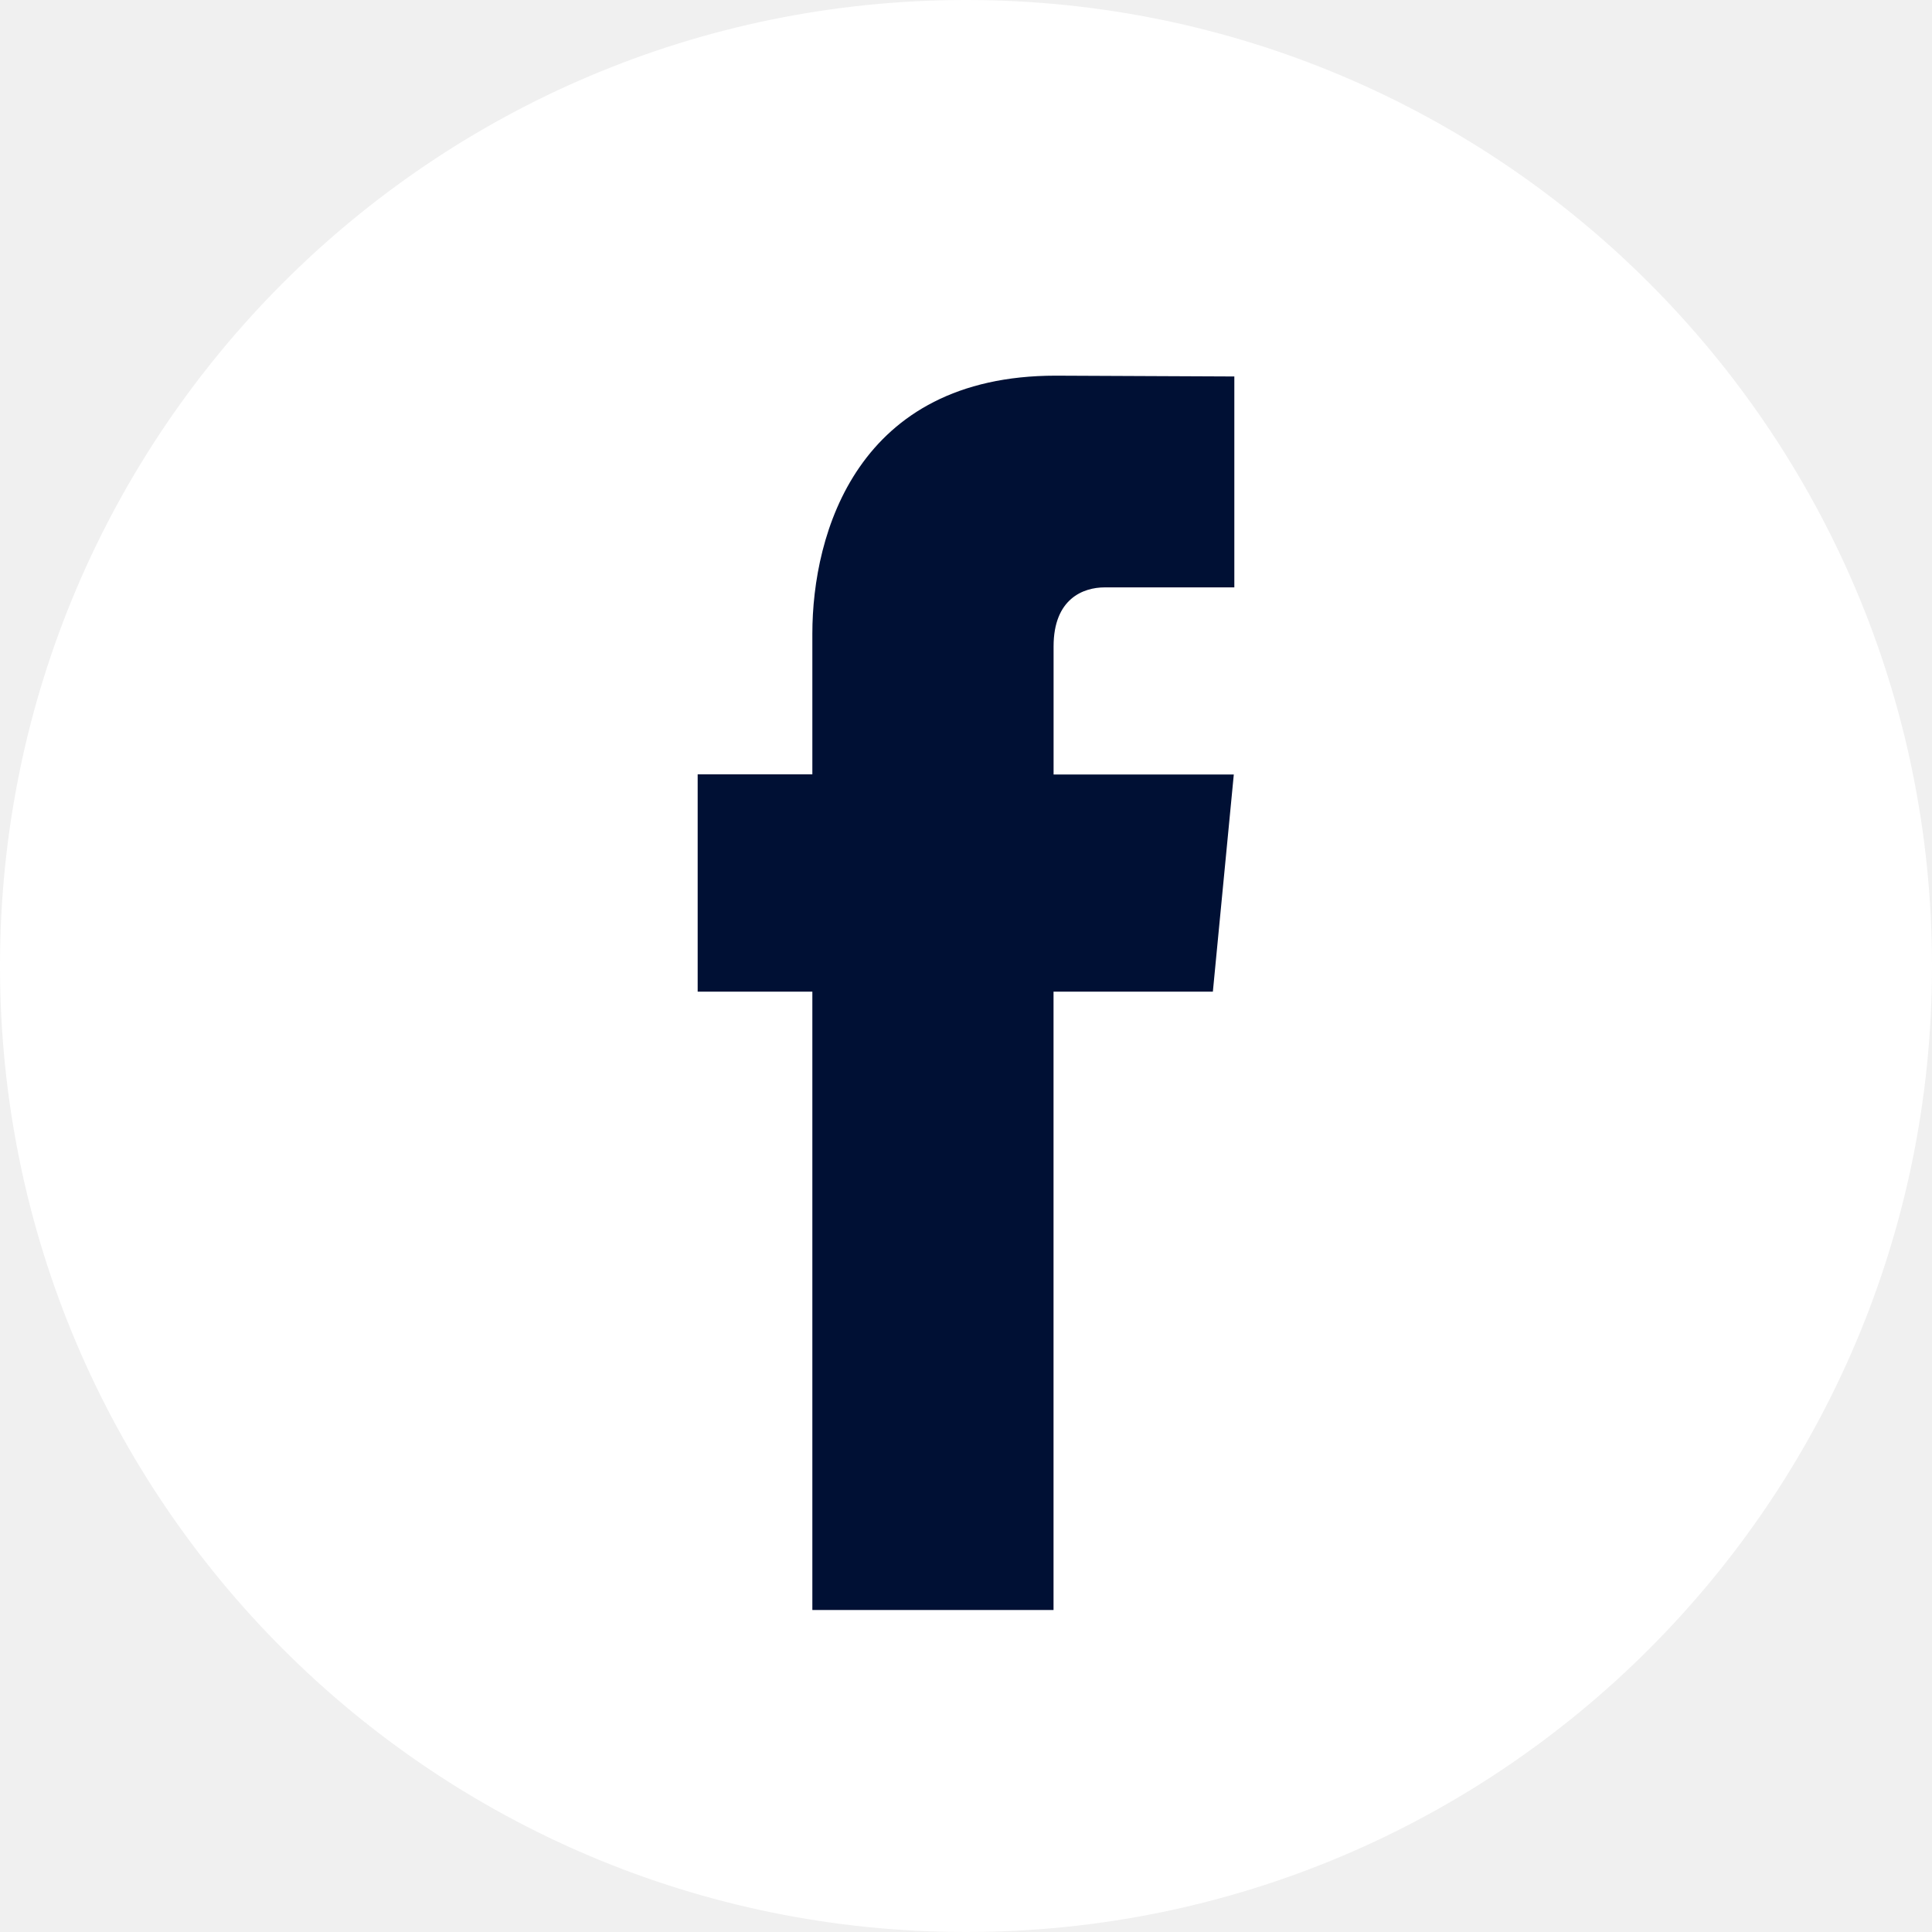
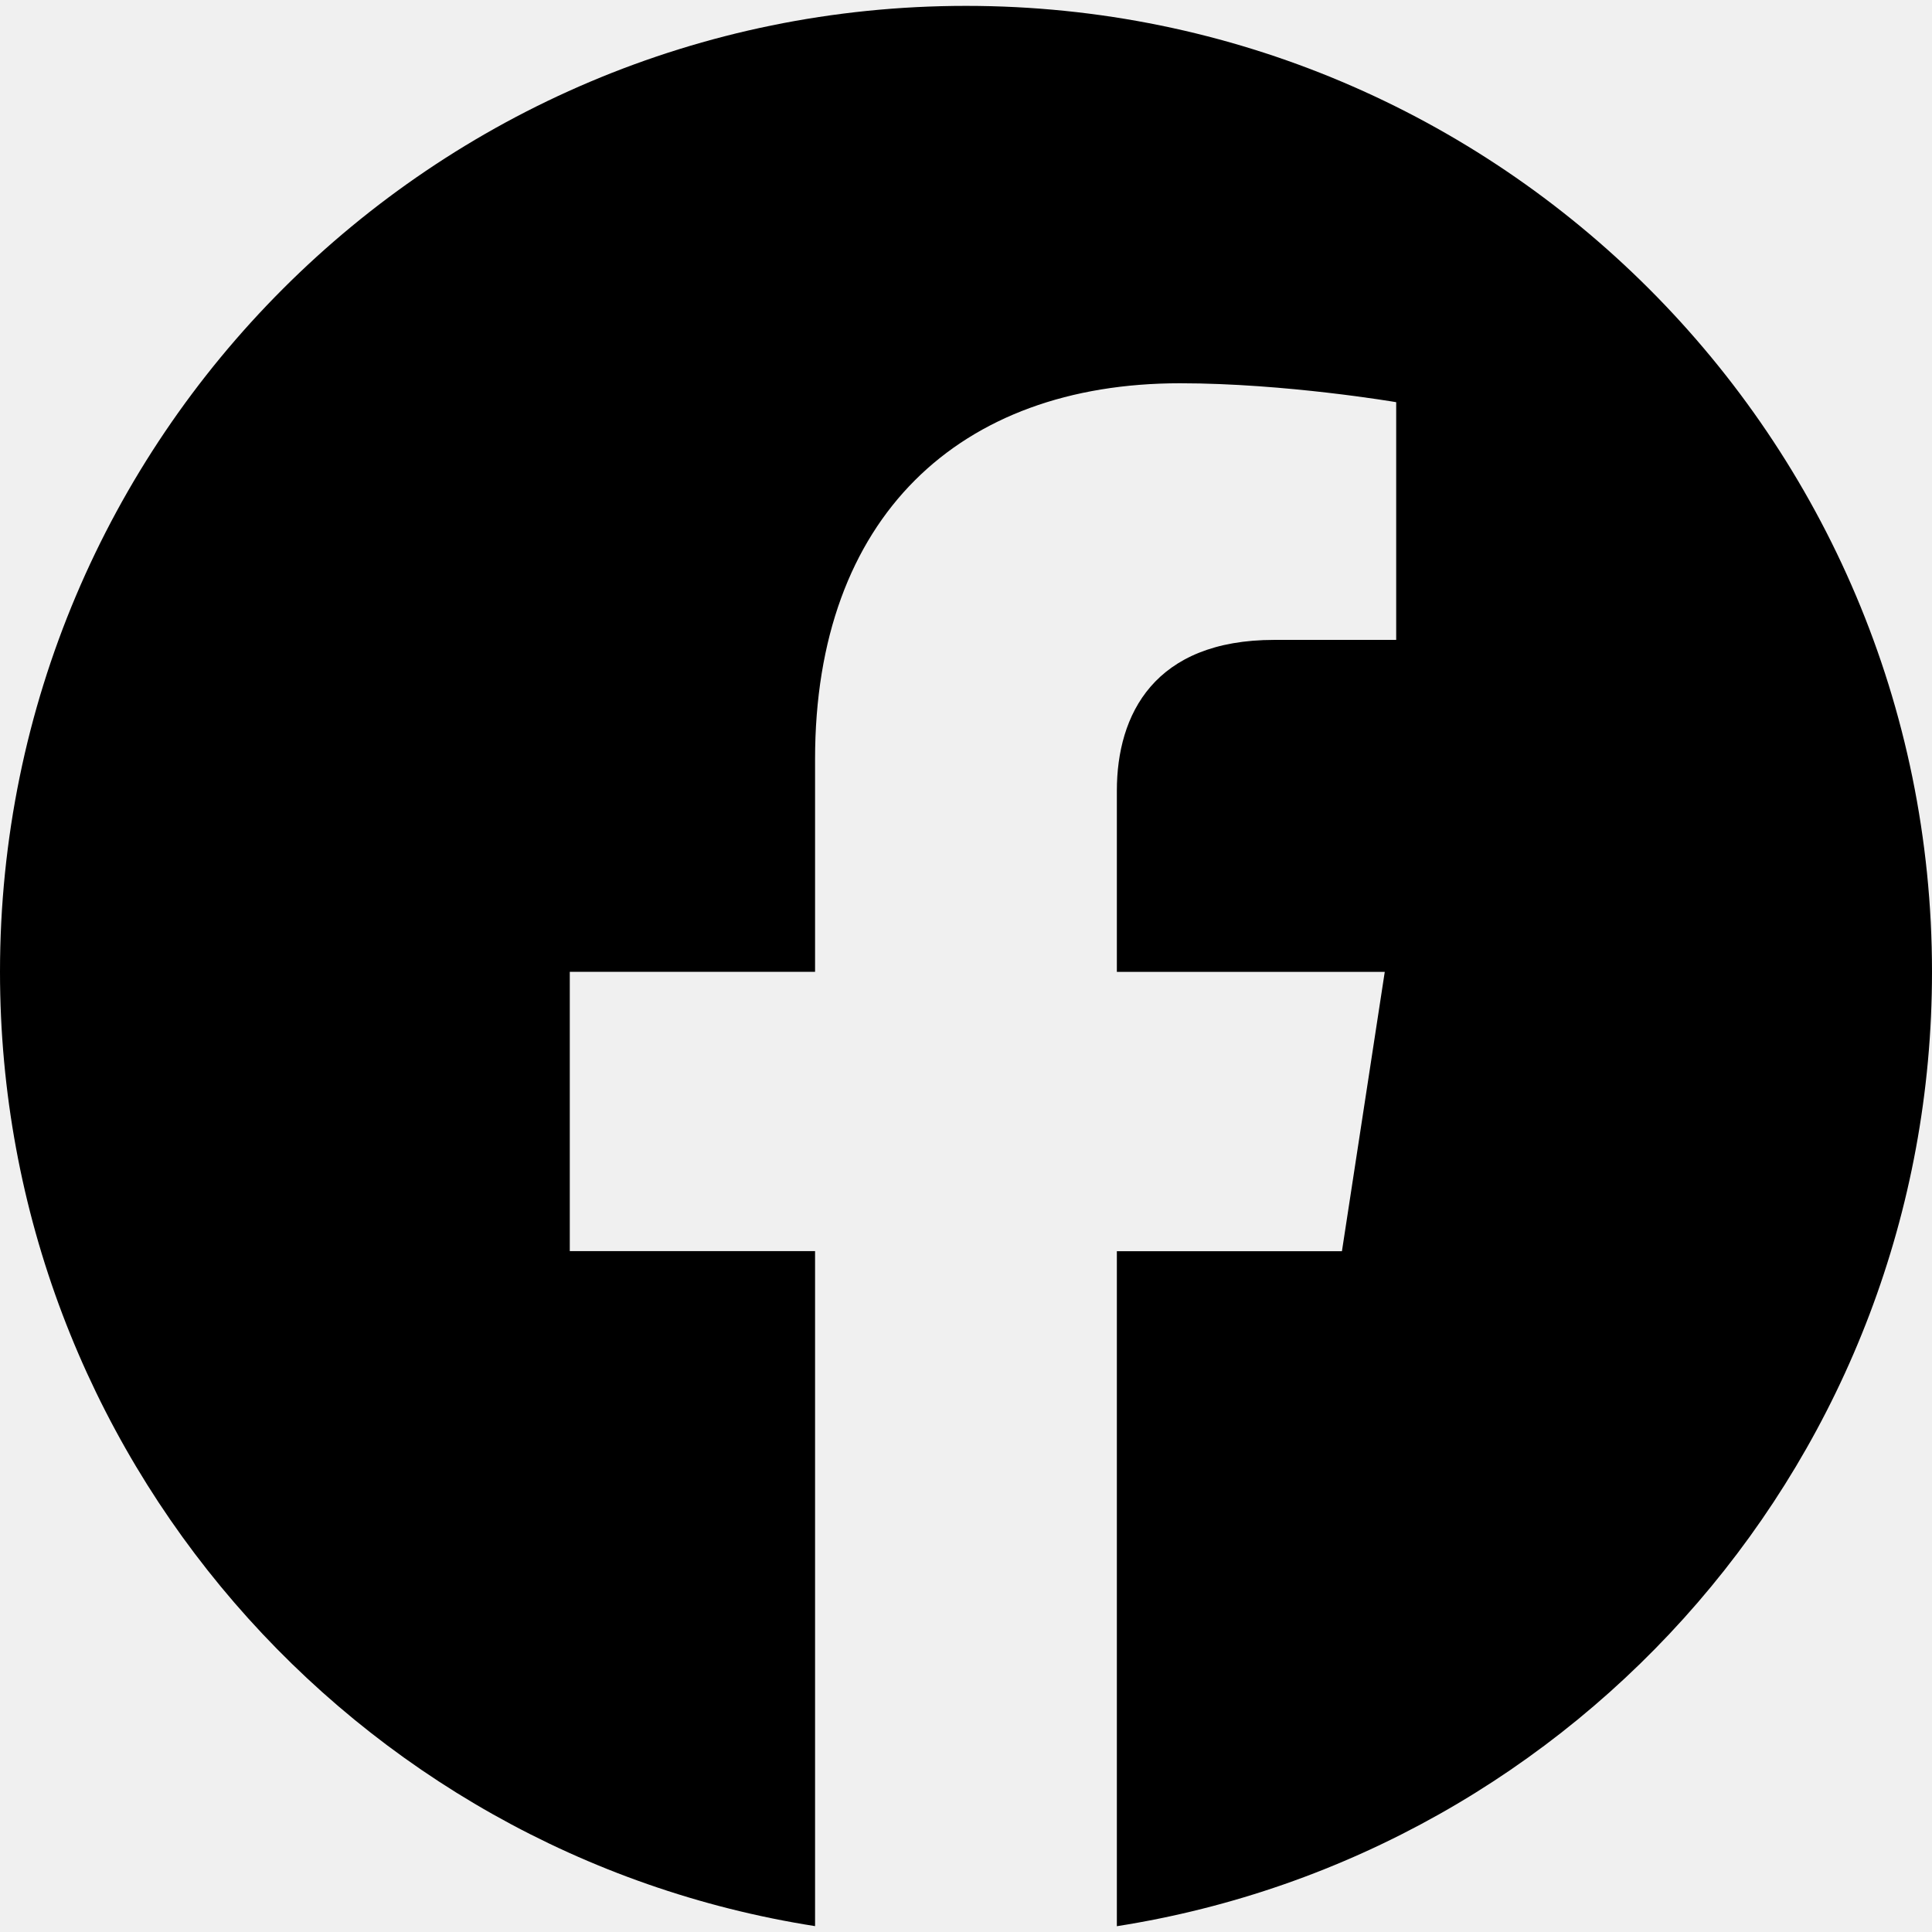
- <svg xmlns="http://www.w3.org/2000/svg" id="_145802" data-name="145802" width="36" height="36" viewBox="0 0 36 36">
-   <circle id="Oval" cx="18" cy="18" r="18" fill="#fff" />
-   <path id="Path" d="M9.6,11.478H6.631V23H2.137V11.478H0V7.429H2.137V4.808C2.137,2.934,2.977,0,6.671,0L10,.015V3.945H7.585c-.4,0-.953.21-.953,1.1V7.432H9.99Z" transform="translate(13 7)" fill="#001034" />
+ <svg xmlns="http://www.w3.org/2000/svg" role="img" viewBox="0 0 24 24">
+   <path d="M24 12.073c0-6.627-5.373-12-12-12s-12 5.373-12 12c0 5.99 4.388 10.954 10.125 11.854v-8.385H7.078v-3.47h3.047V9.43c0-3.007 1.792-4.669 4.533-4.669 1.312 0 2.686.235 2.686.235v2.953H15.83c-1.491 0-1.956.925-1.956 1.874v2.25h3.328l-.532 3.47h-2.796v8.385C19.612 23.027 24 18.062 24 12.073z" />
</svg>
